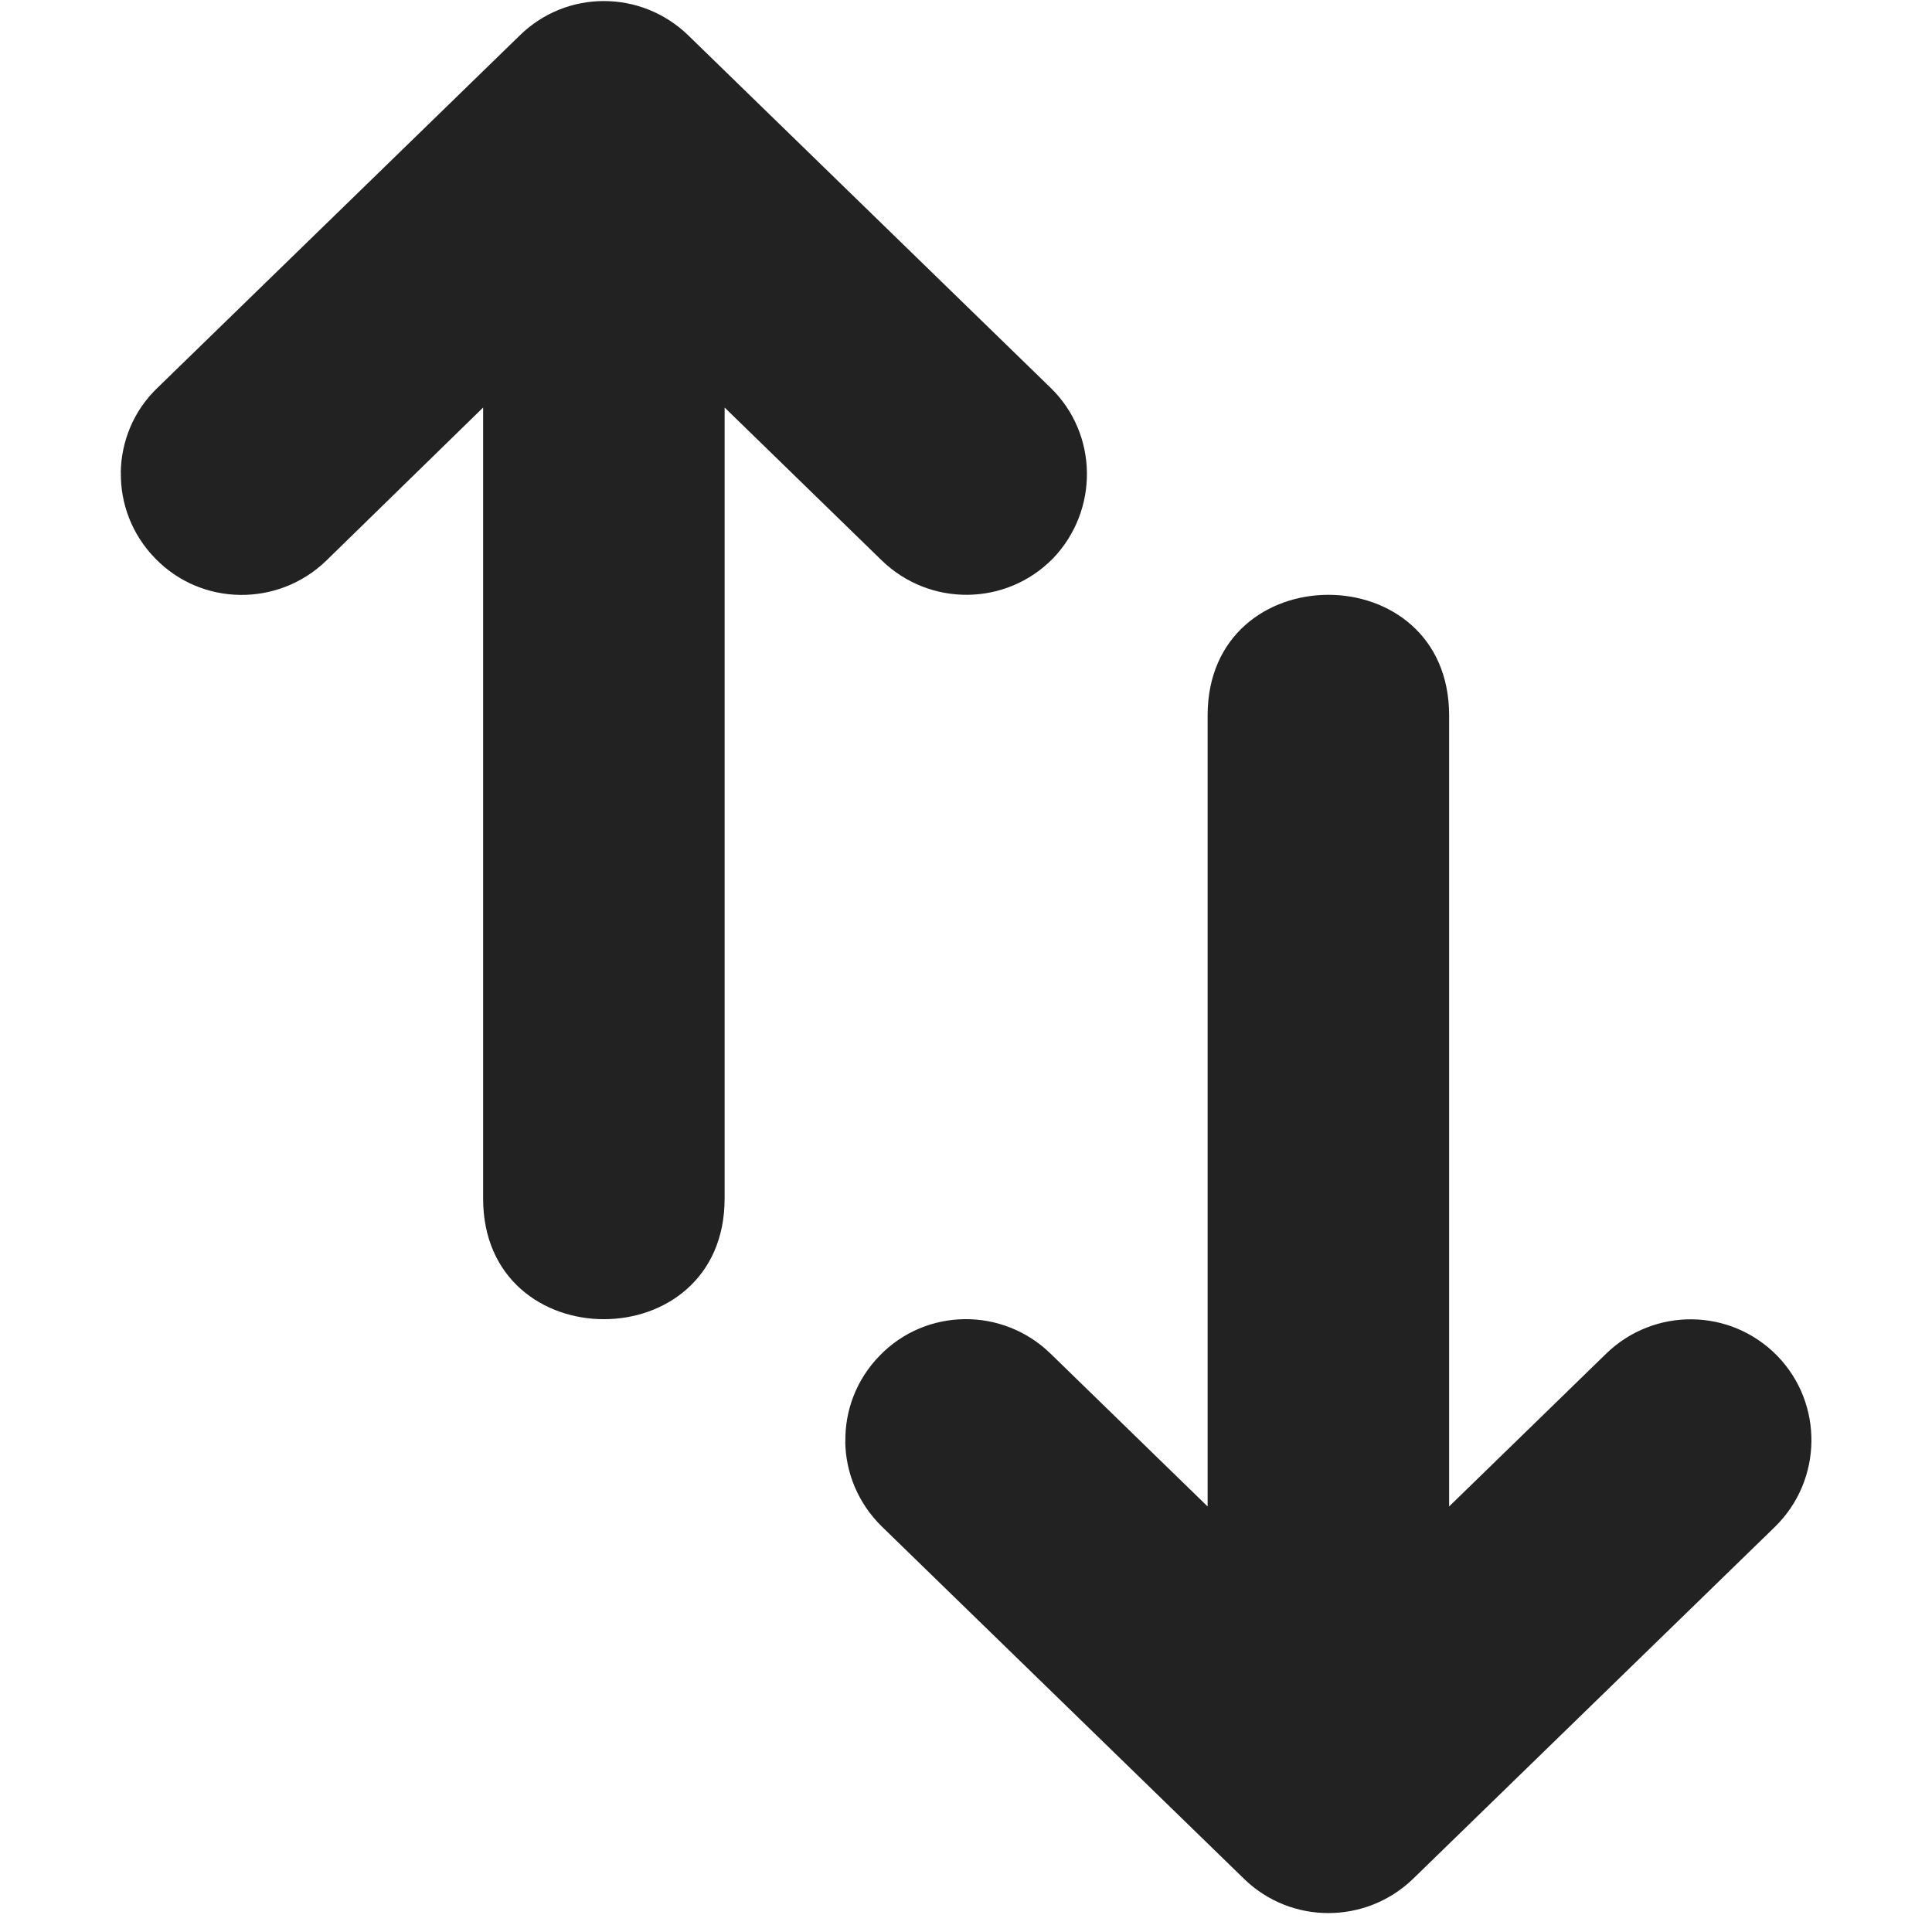
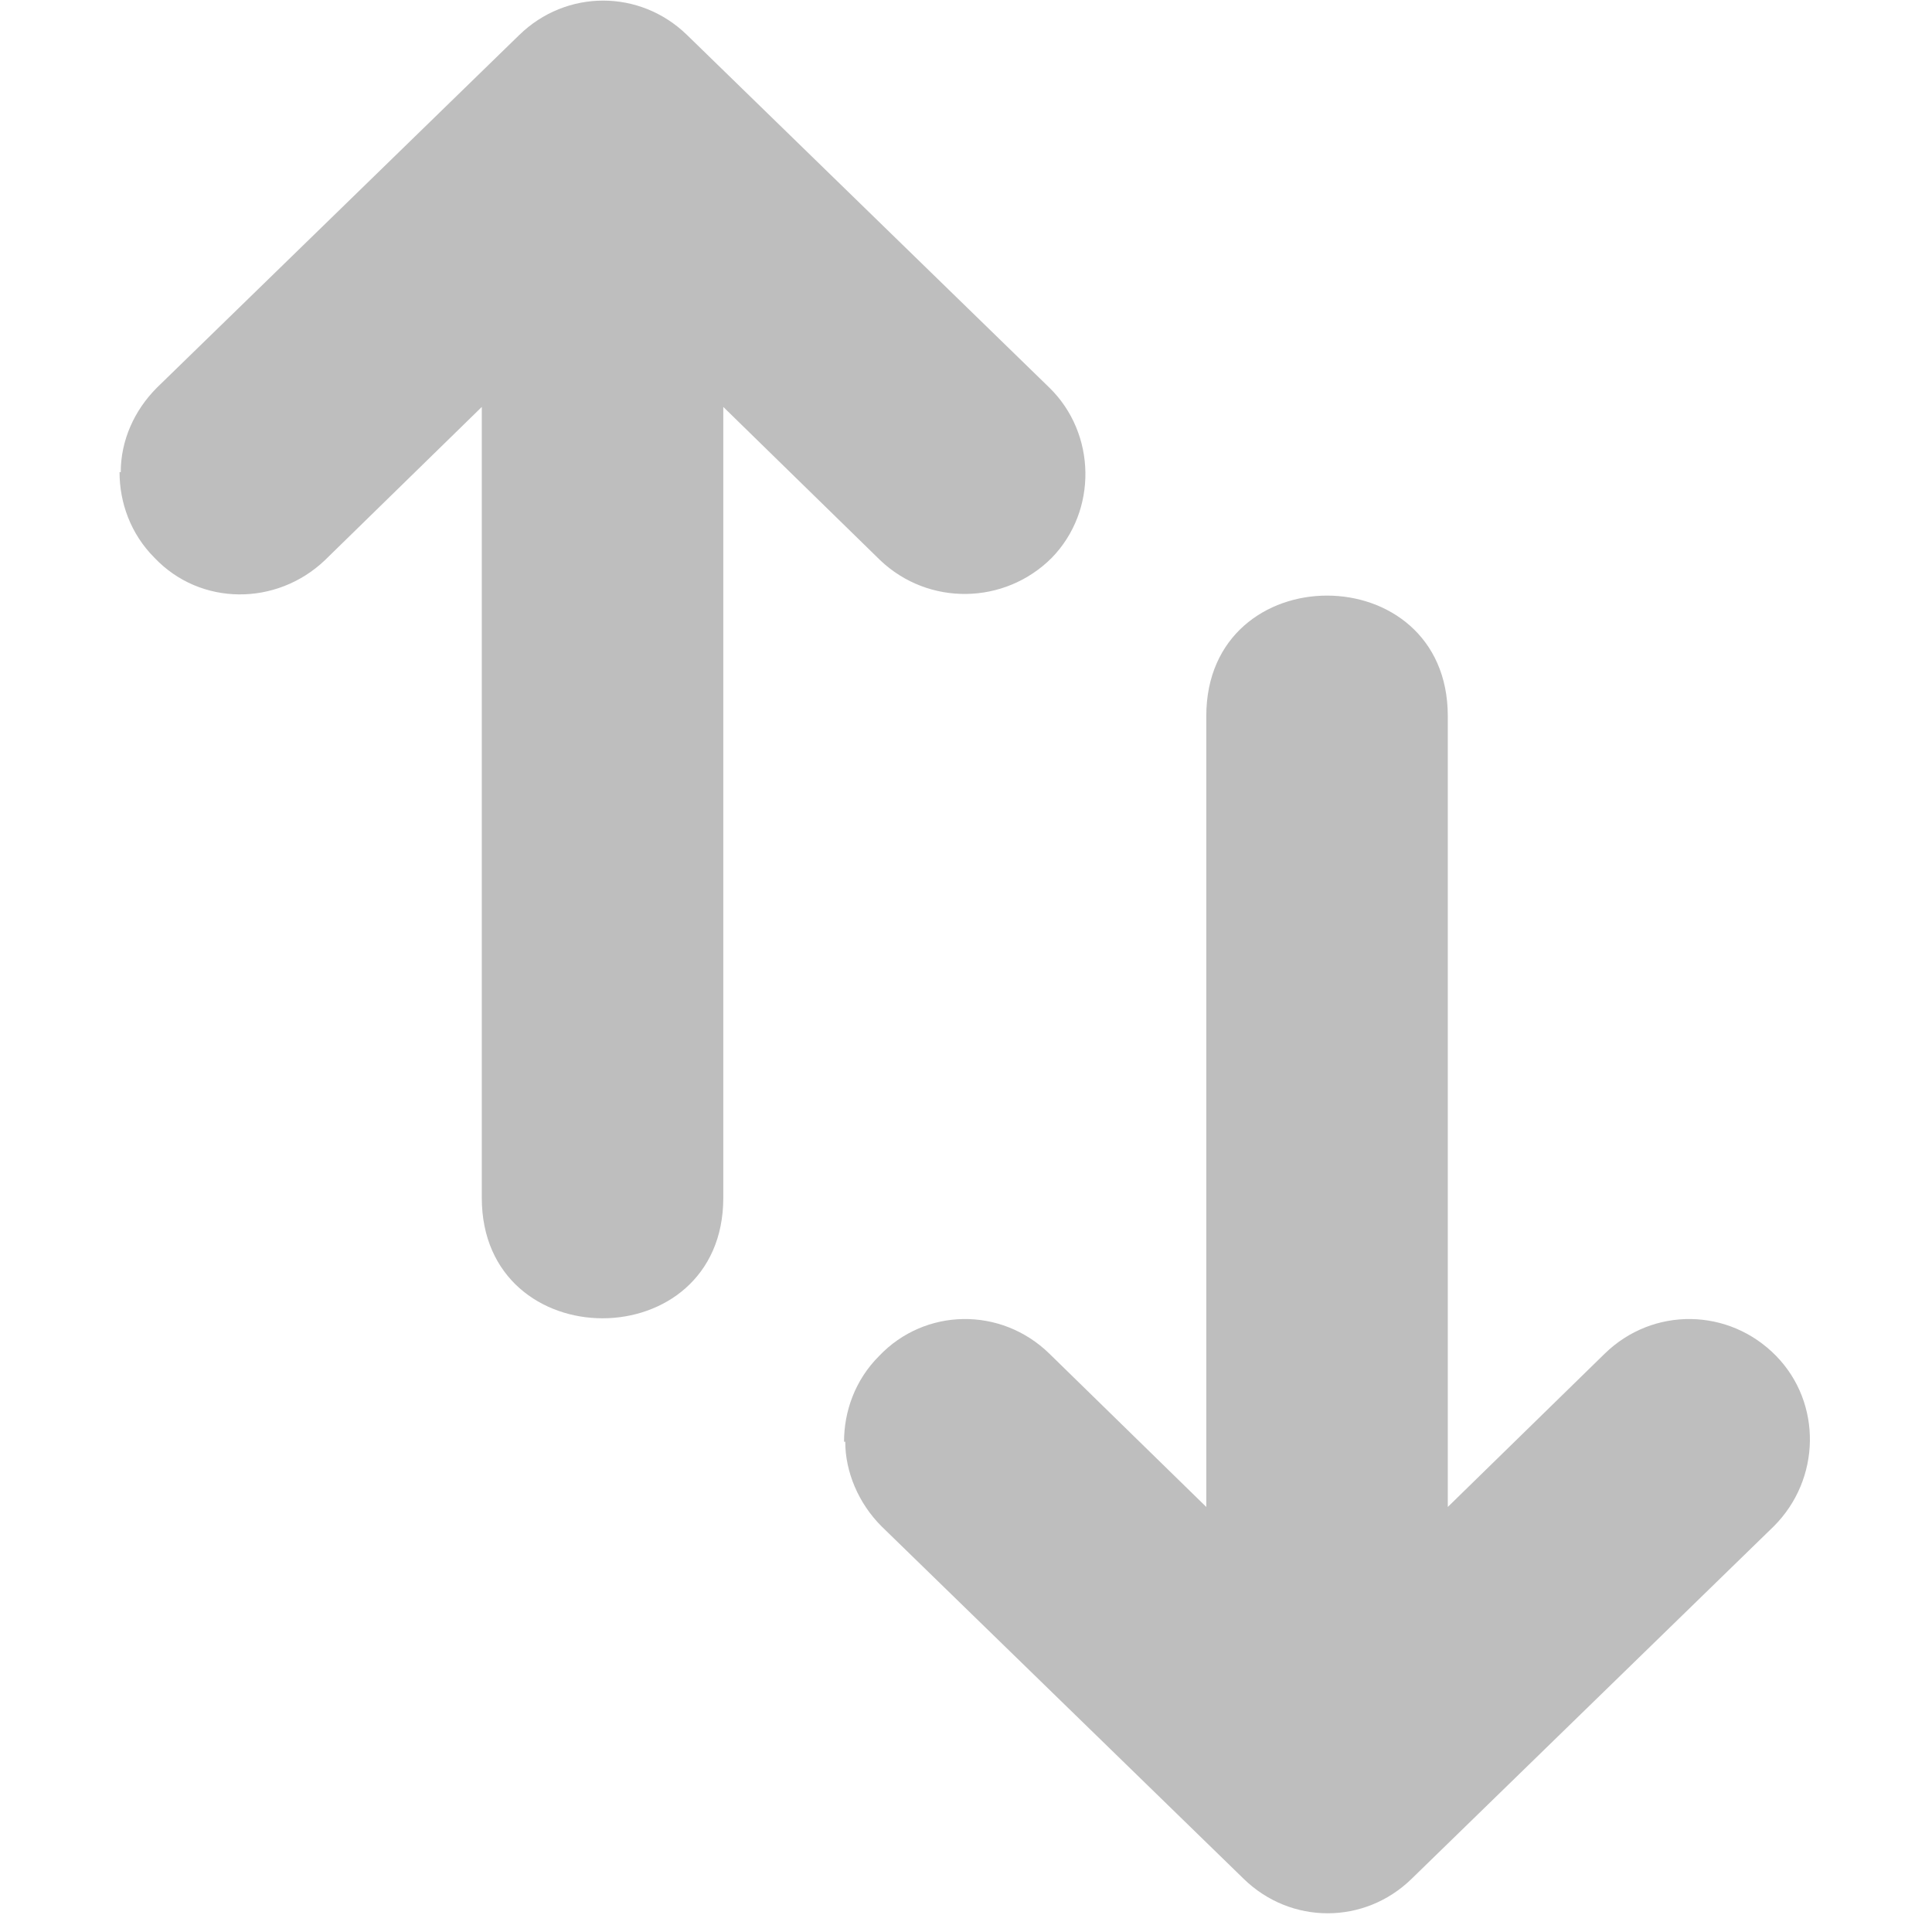
- <svg xmlns="http://www.w3.org/2000/svg" height="16px" viewBox="0 0 16 16" width="16px">
-   <g fill="#222222" fill-rule="evenodd">
-     <path d="m 1 3.914 c 0.004 -0.258 0.105 -0.512 0.305 -0.703 l 3 -2.918 c 0.387 -0.379 1.004 -0.379 1.395 0 l 3 2.918 c 0.395 0.383 0.402 1.016 0.02 1.414 c -0.387 0.395 -1.02 0.402 -1.418 0.016 l -1.301 -1.266 v 6.551 c 0 1.332 -2 1.332 -2 0 v -6.551 l -1.301 1.27 c -0.398 0.383 -1.031 0.375 -1.414 -0.02 c -0.195 -0.199 -0.289 -0.457 -0.285 -0.711 z m 0 0" />
-     <path d="m 7 11.941 c 0.004 0.254 0.105 0.508 0.305 0.703 l 3 2.918 c 0.387 0.375 1.004 0.375 1.395 0 l 3 -2.918 c 0.395 -0.387 0.402 -1.02 0.02 -1.414 c -0.387 -0.398 -1.02 -0.406 -1.418 -0.02 l -1.301 1.266 v -6.551 c 0 -1.332 -2 -1.332 -2 0 v 6.551 l -1.301 -1.266 c -0.398 -0.387 -1.031 -0.379 -1.414 0.016 c -0.195 0.199 -0.289 0.457 -0.285 0.711 z m 0 0" />
+ <svg xmlns="http://www.w3.org/2000/svg" width="16" height="16">
+   <g fill="#bebebe">
+     <path d="m1 3.91c0-0.26 0.11-0.51 0.3-0.7l3-2.92c0.39-0.38 1-0.38 1.39 0l3 2.92c0.39 0.38 0.4 1.02 0.02 1.41c-0.39 0.39-1.02 0.4-1.42 0.02l-1.3-1.27v6.55c0 1.33-2 1.33-2 0v-6.55l-1.3 1.27c-0.4 0.38-1.03 0.38-1.41-0.02c-0.2-0.2-0.29-0.46-0.29-0.71z" />
+     <path d="m7 11.94c0 0.25 0.11 0.51 0.3 0.7l3 2.92c0.39 0.38 1 0.38 1.39 0l3-2.92c0.39-0.39 0.4-1.02 0.02-1.41c-0.39-0.4-1.02-0.41-1.42-0.02l-1.3 1.27v-6.55c0-1.33-2-1.33-2 0v6.55l-1.3-1.27c-0.4-0.39-1.03-0.38-1.41 0.02c-0.2 0.2-0.29 0.46-0.29 0.71z" />
  </g>
</svg>
